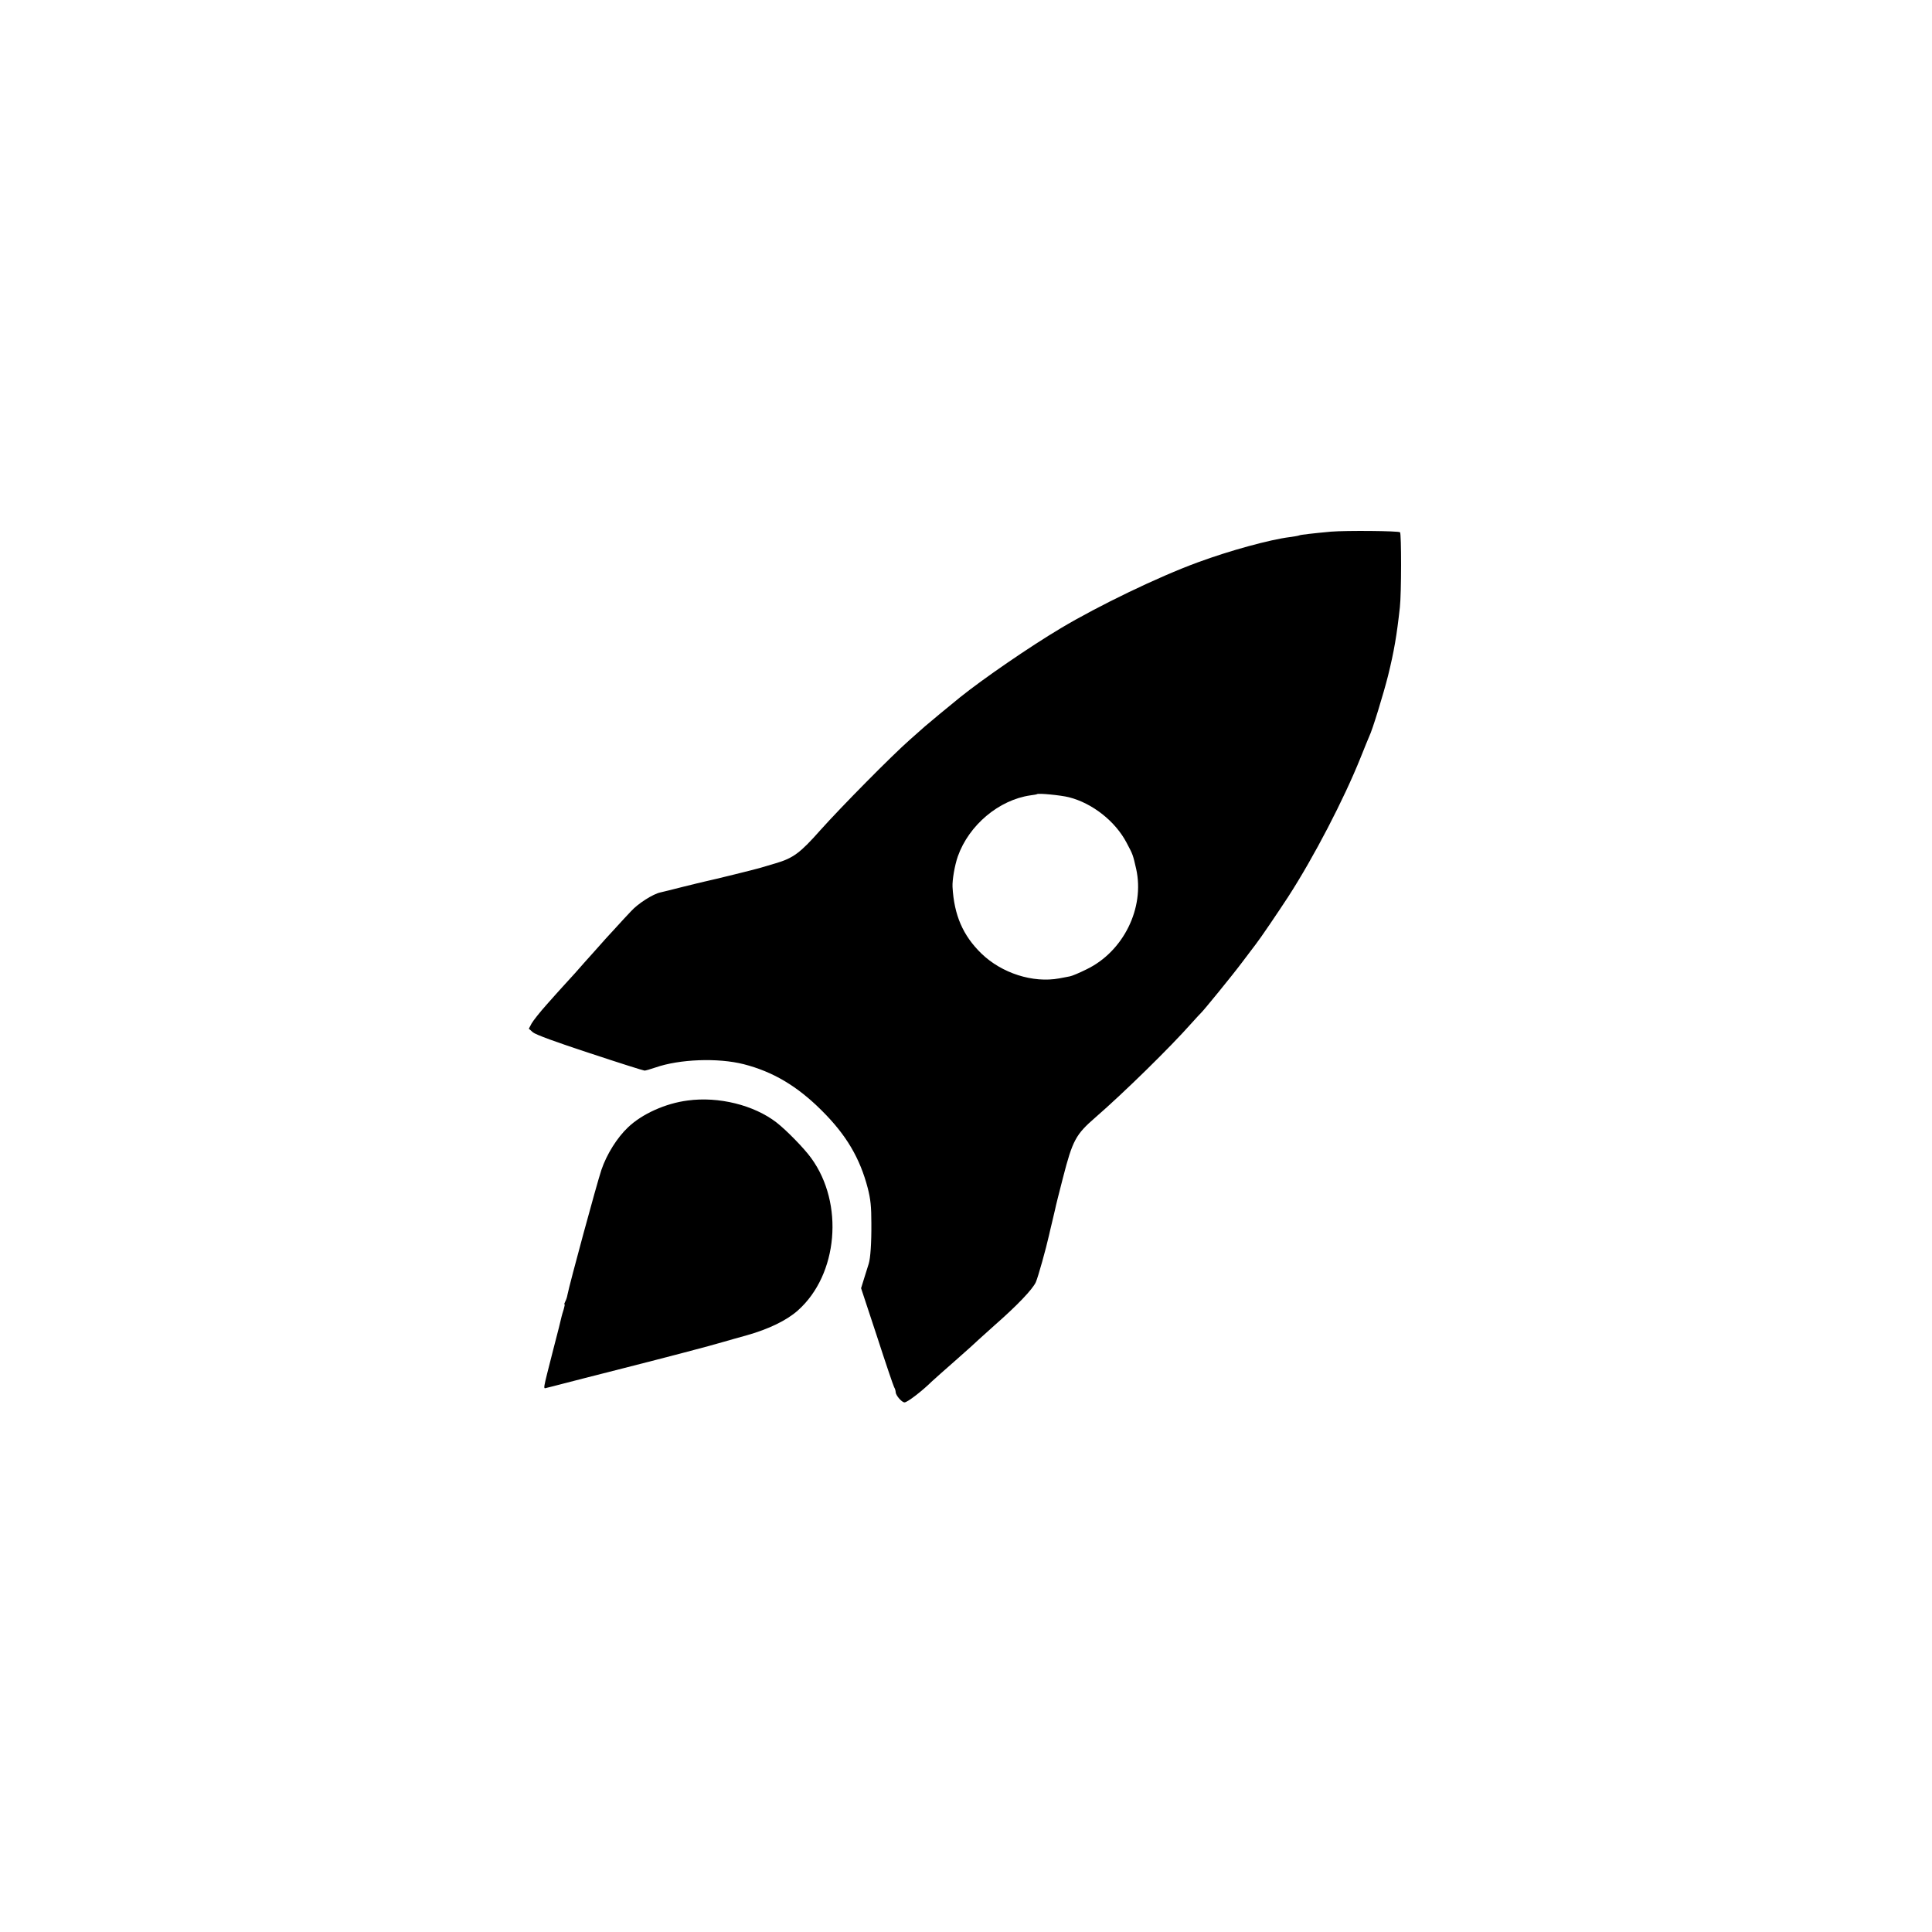
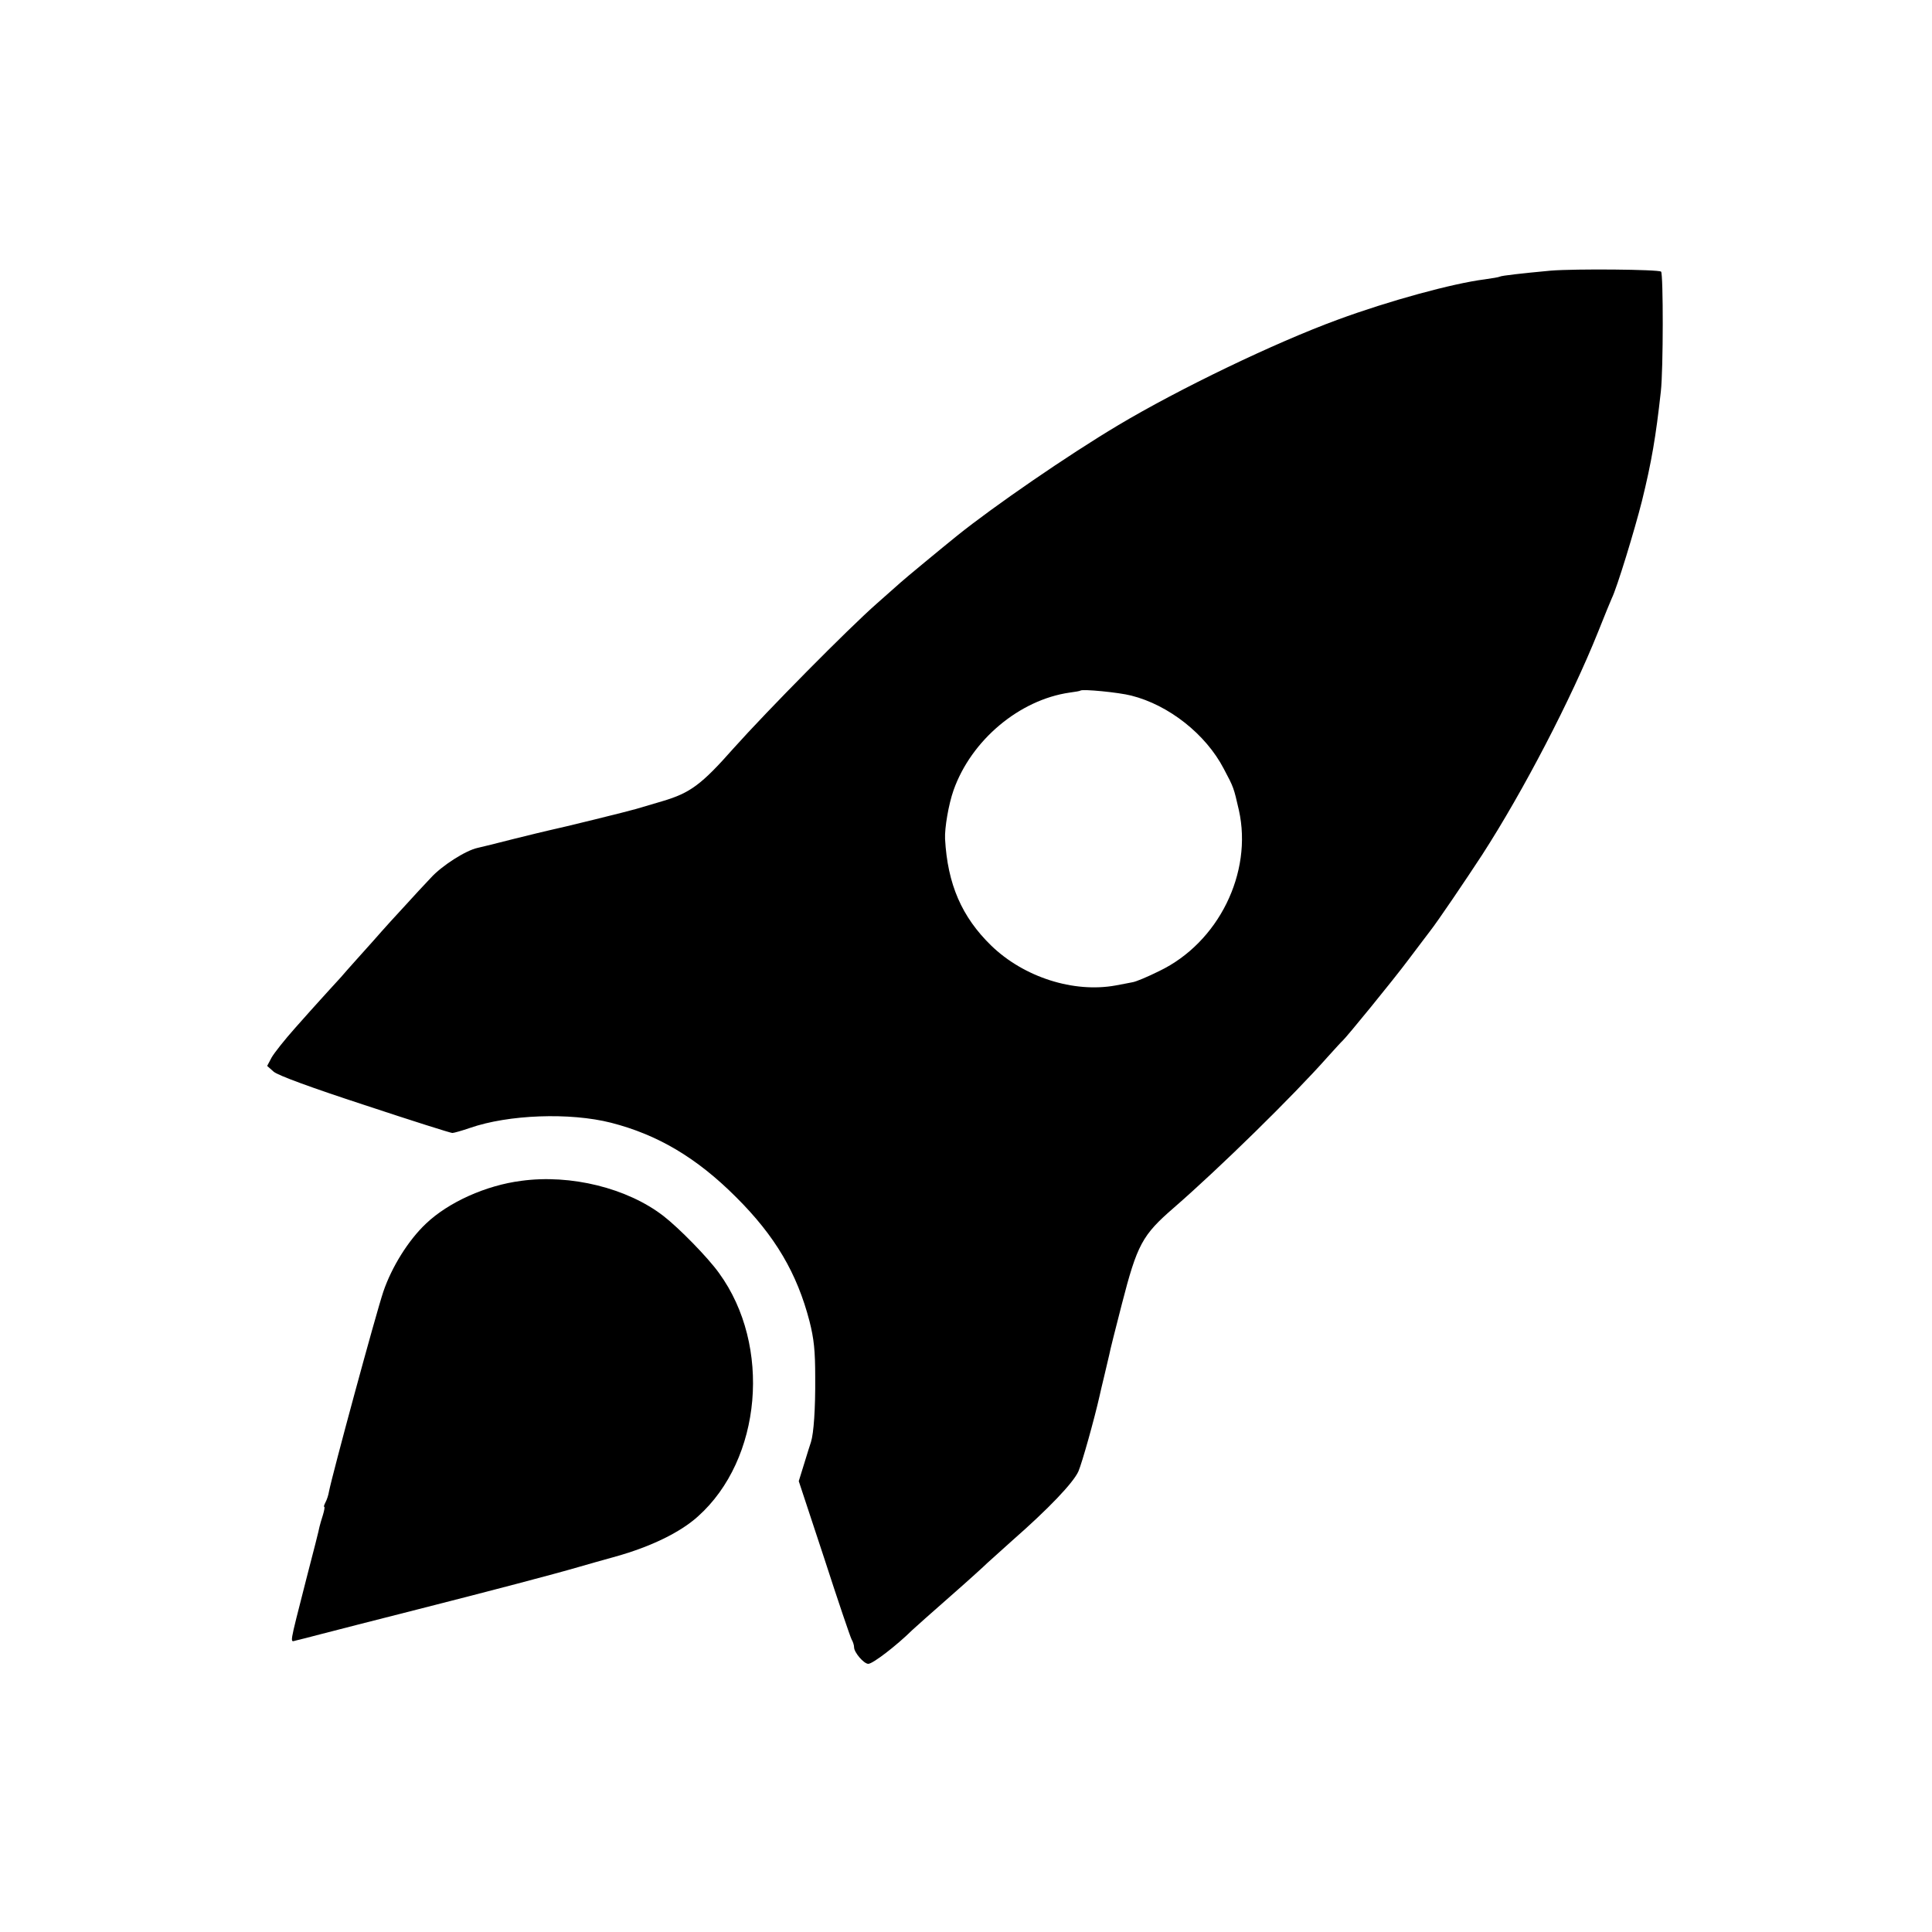
- <svg xmlns="http://www.w3.org/2000/svg" version="1.0" width="16pt" height="16pt" viewBox="0 0 16 16" preserveAspectRatio="xMidYMid meet">
-   <g transform="translate(0,16) scale(0.00129,-0.00129)" fill="#000000" stroke="none">
-     <path d="M8545 8990 c-118 -11 -197 -20 -204 -24 -3 -2 -31 -7 -61 -11 -127 -16 -384 -86 -590 -162 -254 -93 -637 -278 -880 -423 -203 -121 -499 -325 -646 -443 -62 -50 -212 -174 -226 -187 -9 -8 -52 -46 -96 -85 -116 -102 -439 -429 -576 -582 -129 -146 -174 -179 -286 -212 -41 -12 -88 -26 -105 -31 -26 -8 -297 -75 -350 -86 -11 -2 -74 -18 -140 -34 -66 -17 -131 -33 -145 -36 -48 -10 -145 -72 -189 -121 -25 -26 -70 -75 -100 -108 -31 -33 -90 -98 -131 -145 -41 -46 -100 -111 -129 -145 -30 -33 -67 -73 -82 -90 -15 -16 -61 -68 -102 -114 -41 -46 -83 -99 -94 -118 l-18 -34 26 -23 c17 -15 151 -64 365 -134 187 -62 345 -112 352 -112 6 0 38 9 70 20 155 54 402 63 567 21 187 -48 343 -140 501 -298 158 -157 245 -306 295 -498 18 -71 23 -118 23 -225 1 -127 -6 -225 -17 -260 -3 -8 -15 -47 -27 -86 l-22 -71 102 -309 c55 -170 105 -317 110 -326 6 -10 10 -24 10 -32 0 -20 39 -66 57 -66 18 0 112 72 177 136 12 11 80 72 151 134 72 63 139 124 150 135 12 11 57 51 100 90 146 128 244 231 265 277 15 35 64 210 85 303 2 11 11 47 19 81 8 34 17 72 20 85 2 13 25 104 50 201 62 241 82 278 209 388 183 159 477 447 617 605 30 33 56 62 60 65 14 12 202 242 264 325 37 50 77 101 87 115 30 38 143 205 209 306 166 257 357 625 465 894 25 63 50 124 55 135 21 42 92 275 121 390 39 158 56 259 76 440 10 89 10 471 1 481 -10 9 -344 12 -443 4z m-1683 -1705 c151 -38 299 -155 371 -293 41 -77 40 -76 61 -167 56 -251 -82 -531 -319 -645 -46 -23 -94 -43 -107 -45 -13 -3 -43 -8 -68 -13 -169 -31 -369 33 -500 160 -118 115 -175 246 -185 428 -2 44 14 138 34 195 71 201 264 363 466 392 22 3 41 6 43 8 8 7 153 -7 204 -20z" />
-     <path d="M4415 5338 c-142 -18 -293 -86 -383 -172 -70 -66 -137 -173 -171 -273 -31 -93 -204 -731 -218 -802 -2 -13 -8 -32 -14 -43 -5 -10 -8 -18 -5 -18 3 0 0 -15 -5 -32 -6 -18 -12 -40 -14 -48 -1 -8 -25 -103 -53 -210 -71 -279 -66 -251 -40 -246 13 3 57 14 98 25 41 11 219 56 395 101 283 72 539 139 645 170 19 6 85 24 145 41 139 39 257 96 328 160 257 229 297 686 85 977 -45 63 -161 181 -223 229 -145 112 -372 168 -570 141z" />
+ <svg xmlns="http://www.w3.org/2000/svg" version="1.0" width="21.333" height="21.333" viewBox="0 0 16 16" preserveAspectRatio="xMidYMid meet" id="svg18">
+   <defs id="defs22" />
+   <g transform="matrix(0.002064,0,0,-0.002064,-4.794787,20.79673)" id="g16" style="fill:#000000;stroke:none">
+     <path d="m 8545,8990 c -118,-11 -197,-20 -204,-24 -3,-2 -31,-7 -61,-11 -127,-16 -384,-86 -590,-162 -254,-93 -637,-278 -880,-423 -203,-121 -499,-325 -646,-443 -62,-50 -212,-174 -226,-187 -9,-8 -52,-46 -96,-85 -116,-102 -439,-429 -576,-582 -129,-146 -174,-179 -286,-212 -41,-12 -88,-26 -105,-31 -26,-8 -297,-75 -350,-86 -11,-2 -74,-18 -140,-34 -66,-17 -131,-33 -145,-36 -48,-10 -145,-72 -189,-121 -25,-26 -70,-75 -100,-108 -31,-33 -90,-98 -131,-145 -41,-46 -100,-111 -129,-145 -30,-33 -67,-73 -82,-90 -15,-16 -61,-68 -102,-114 -41,-46 -83,-99 -94,-118 l -18,-34 26,-23 c 17,-15 151,-64 365,-134 187,-62 345,-112 352,-112 6,0 38,9 70,20 155,54 402,63 567,21 187,-48 343,-140 501,-298 158,-157 245,-306 295,-498 18,-71 23,-118 23,-225 1,-127 -6,-225 -17,-260 -3,-8 -15,-47 -27,-86 l -22,-71 102,-309 c 55,-170 105,-317 110,-326 6,-10 10,-24 10,-32 0,-20 39,-66 57,-66 18,0 112,72 177,136 12,11 80,72 151,134 72,63 139,124 150,135 12,11 57,51 100,90 146,128 244,231 265,277 15,35 64,210 85,303 2,11 11,47 19,81 8,34 17,72 20,85 2,13 25,104 50,201 62,241 82,278 209,388 183,159 477,447 617,605 30,33 56,62 60,65 14,12 202,242 264,325 37,50 77,101 87,115 30,38 143,205 209,306 166,257 357,625 465,894 25,63 50,124 55,135 21,42 92,275 121,390 39,158 56,259 76,440 10,89 10,471 1,481 -10,9 -344,12 -443,4 z M 6862,7285 c 151,-38 299,-155 371,-293 41,-77 40,-76 61,-167 56,-251 -82,-531 -319,-645 -46,-23 -94,-43 -107,-45 -13,-3 -43,-8 -68,-13 -169,-31 -369,33 -500,160 -118,115 -175,246 -185,428 -2,44 14,138 34,195 71,201 264,363 466,392 22,3 41,6 43,8 8,7 153,-7 204,-20 z" id="path12" />
+     <path d="m 4415,5338 c -142,-18 -293,-86 -383,-172 -70,-66 -137,-173 -171,-273 -31,-93 -204,-731 -218,-802 -2,-13 -8,-32 -14,-43 -5,-10 -8,-18 -5,-18 3,0 0,-15 -5,-32 -6,-18 -12,-40 -14,-48 -1,-8 -25,-103 -53,-210 -71,-279 -66,-251 -40,-246 13,3 57,14 98,25 41,11 219,56 395,101 283,72 539,139 645,170 19,6 85,24 145,41 139,39 257,96 328,160 257,229 297,686 85,977 -45,63 -161,181 -223,229 -145,112 -372,168 -570,141 z" id="path14" />
  </g>
</svg>
